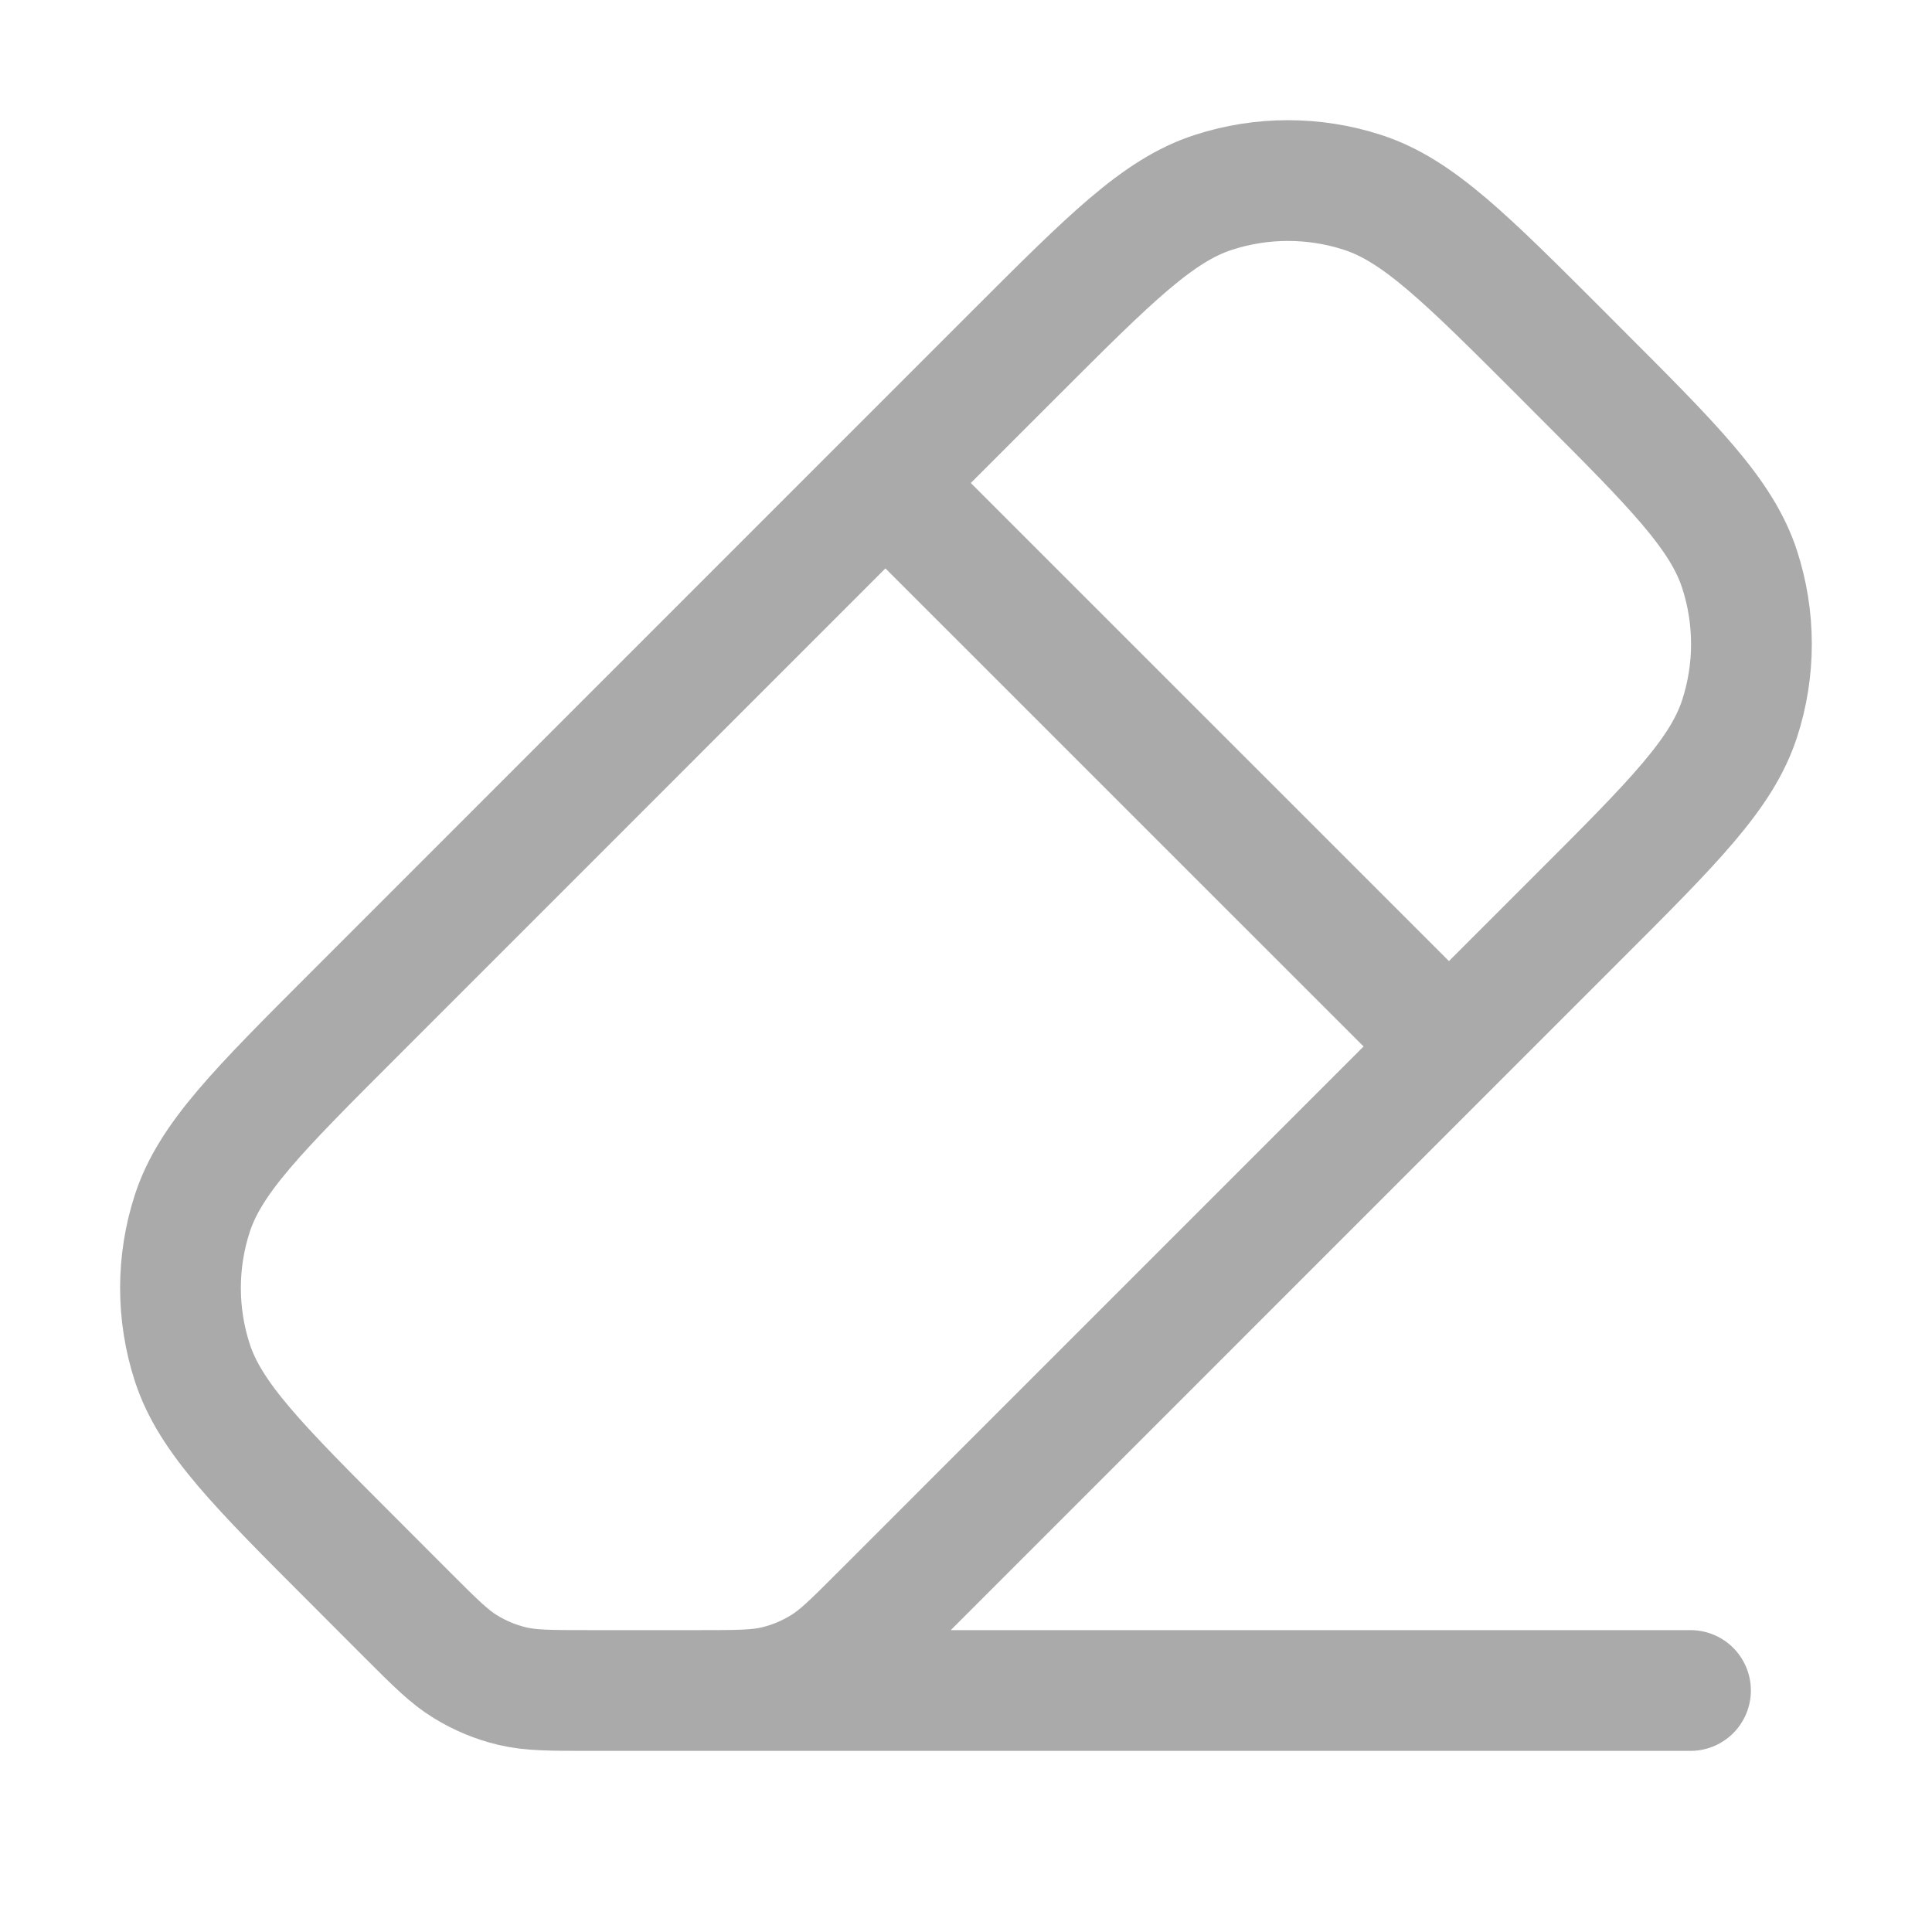
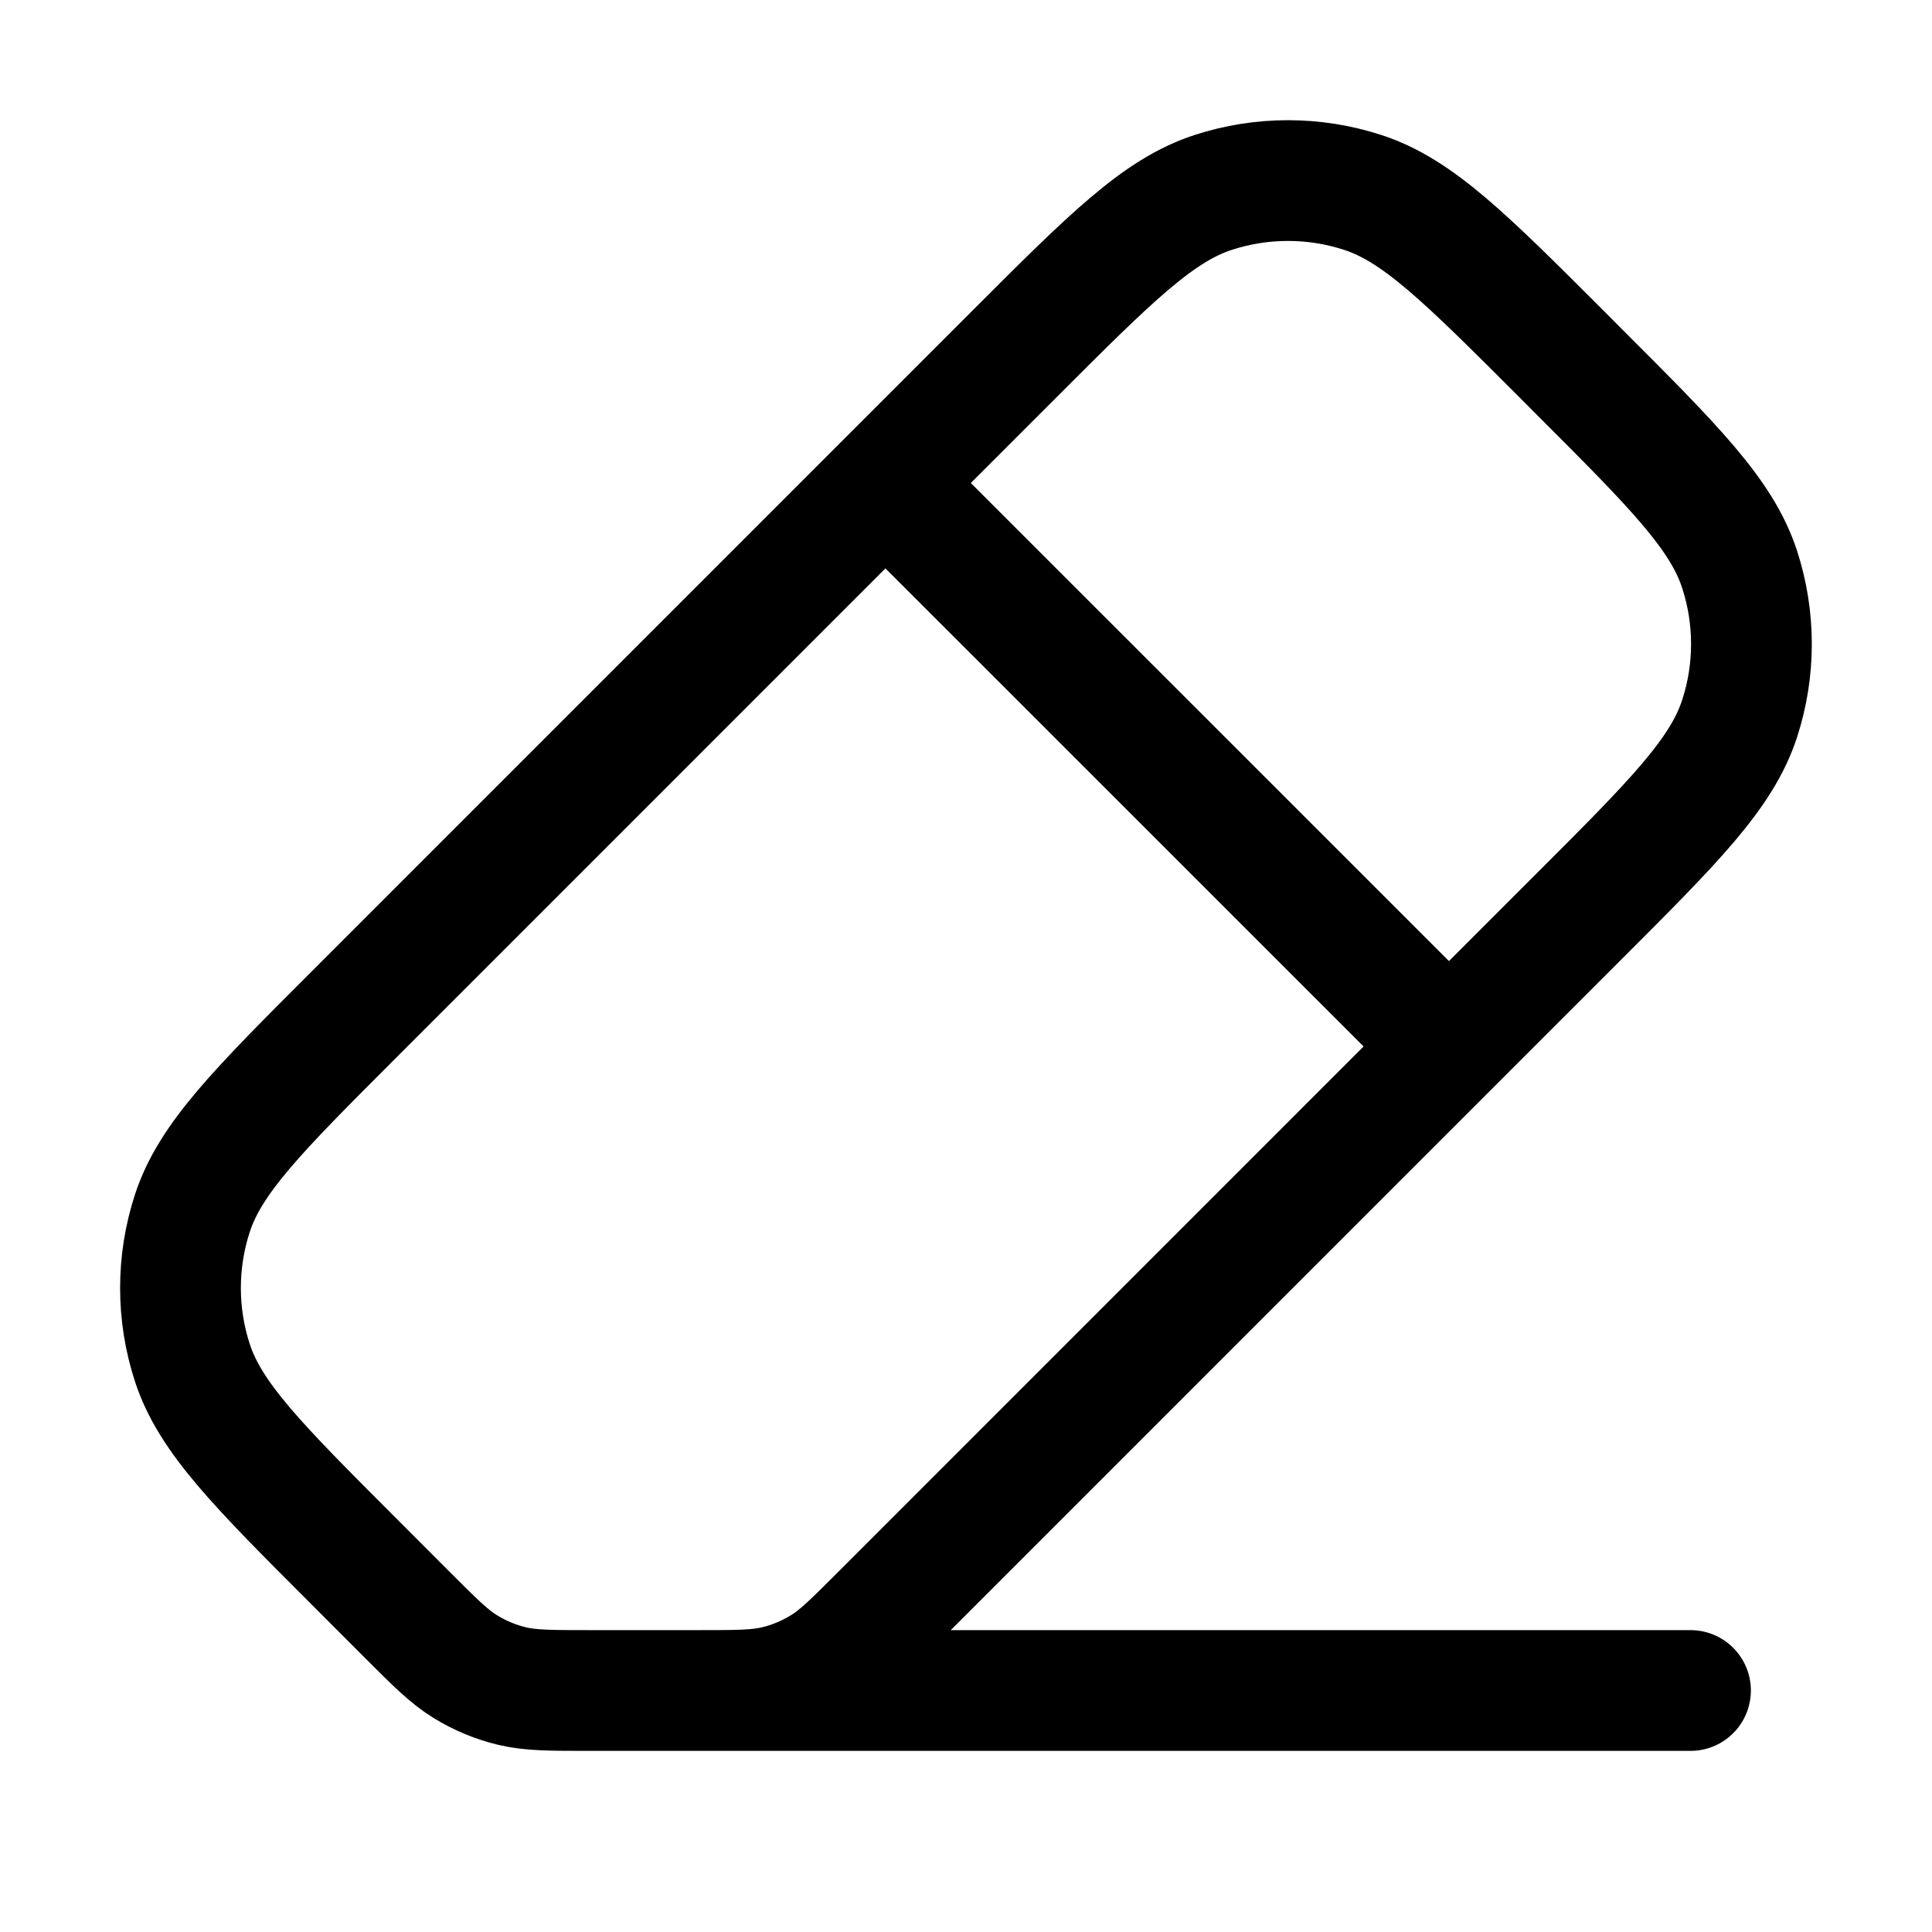
<svg xmlns="http://www.w3.org/2000/svg" width="100%" height="100%" viewBox="0 0 24 24" fill="none">
-   <path d="M18 13L10.999 6M21 21H8M10.937 20.063L19.605 11.394C20.794 10.206 21.387 9.612 21.61 8.927C21.806 8.325 21.806 7.676 21.61 7.073C21.387 6.388 20.794 5.794 19.605 4.606L19.394 4.394C18.206 3.206 17.612 2.612 16.927 2.39C16.324 2.194 15.675 2.194 15.072 2.39C14.387 2.612 13.793 3.206 12.605 4.394L4.394 12.606C3.206 13.794 2.612 14.388 2.389 15.073C2.193 15.675 2.193 16.325 2.389 16.927C2.612 17.612 3.206 18.206 4.394 19.394L5.062 20.063C5.408 20.409 5.581 20.582 5.783 20.705C5.962 20.815 6.157 20.896 6.361 20.945C6.591 21 6.836 21 7.325 21H8.674C9.163 21 9.408 21 9.638 20.945C9.842 20.896 10.037 20.815 10.216 20.705C10.418 20.582 10.591 20.409 10.937 20.063Z" stroke="#aaa" stroke-width="1.5" stroke-linecap="round" stroke-linejoin="round" />
+   <path d="M18 13L10.999 6M21 21H8M10.937 20.063L19.605 11.394C20.794 10.206 21.387 9.612 21.61 8.927C21.806 8.325 21.806 7.676 21.61 7.073C21.387 6.388 20.794 5.794 19.605 4.606L19.394 4.394C18.206 3.206 17.612 2.612 16.927 2.39C16.324 2.194 15.675 2.194 15.072 2.39C14.387 2.612 13.793 3.206 12.605 4.394L4.394 12.606C3.206 13.794 2.612 14.388 2.389 15.073C2.193 15.675 2.193 16.325 2.389 16.927C2.612 17.612 3.206 18.206 4.394 19.394L5.062 20.063C5.408 20.409 5.581 20.582 5.783 20.705C5.962 20.815 6.157 20.896 6.361 20.945C6.591 21 6.836 21 7.325 21H8.674C9.163 21 9.408 21 9.638 20.945C9.842 20.896 10.037 20.815 10.216 20.705C10.418 20.582 10.591 20.409 10.937 20.063Z" stroke="#000" stroke-width="1.5" stroke-linecap="round" stroke-linejoin="round" />
</svg>
